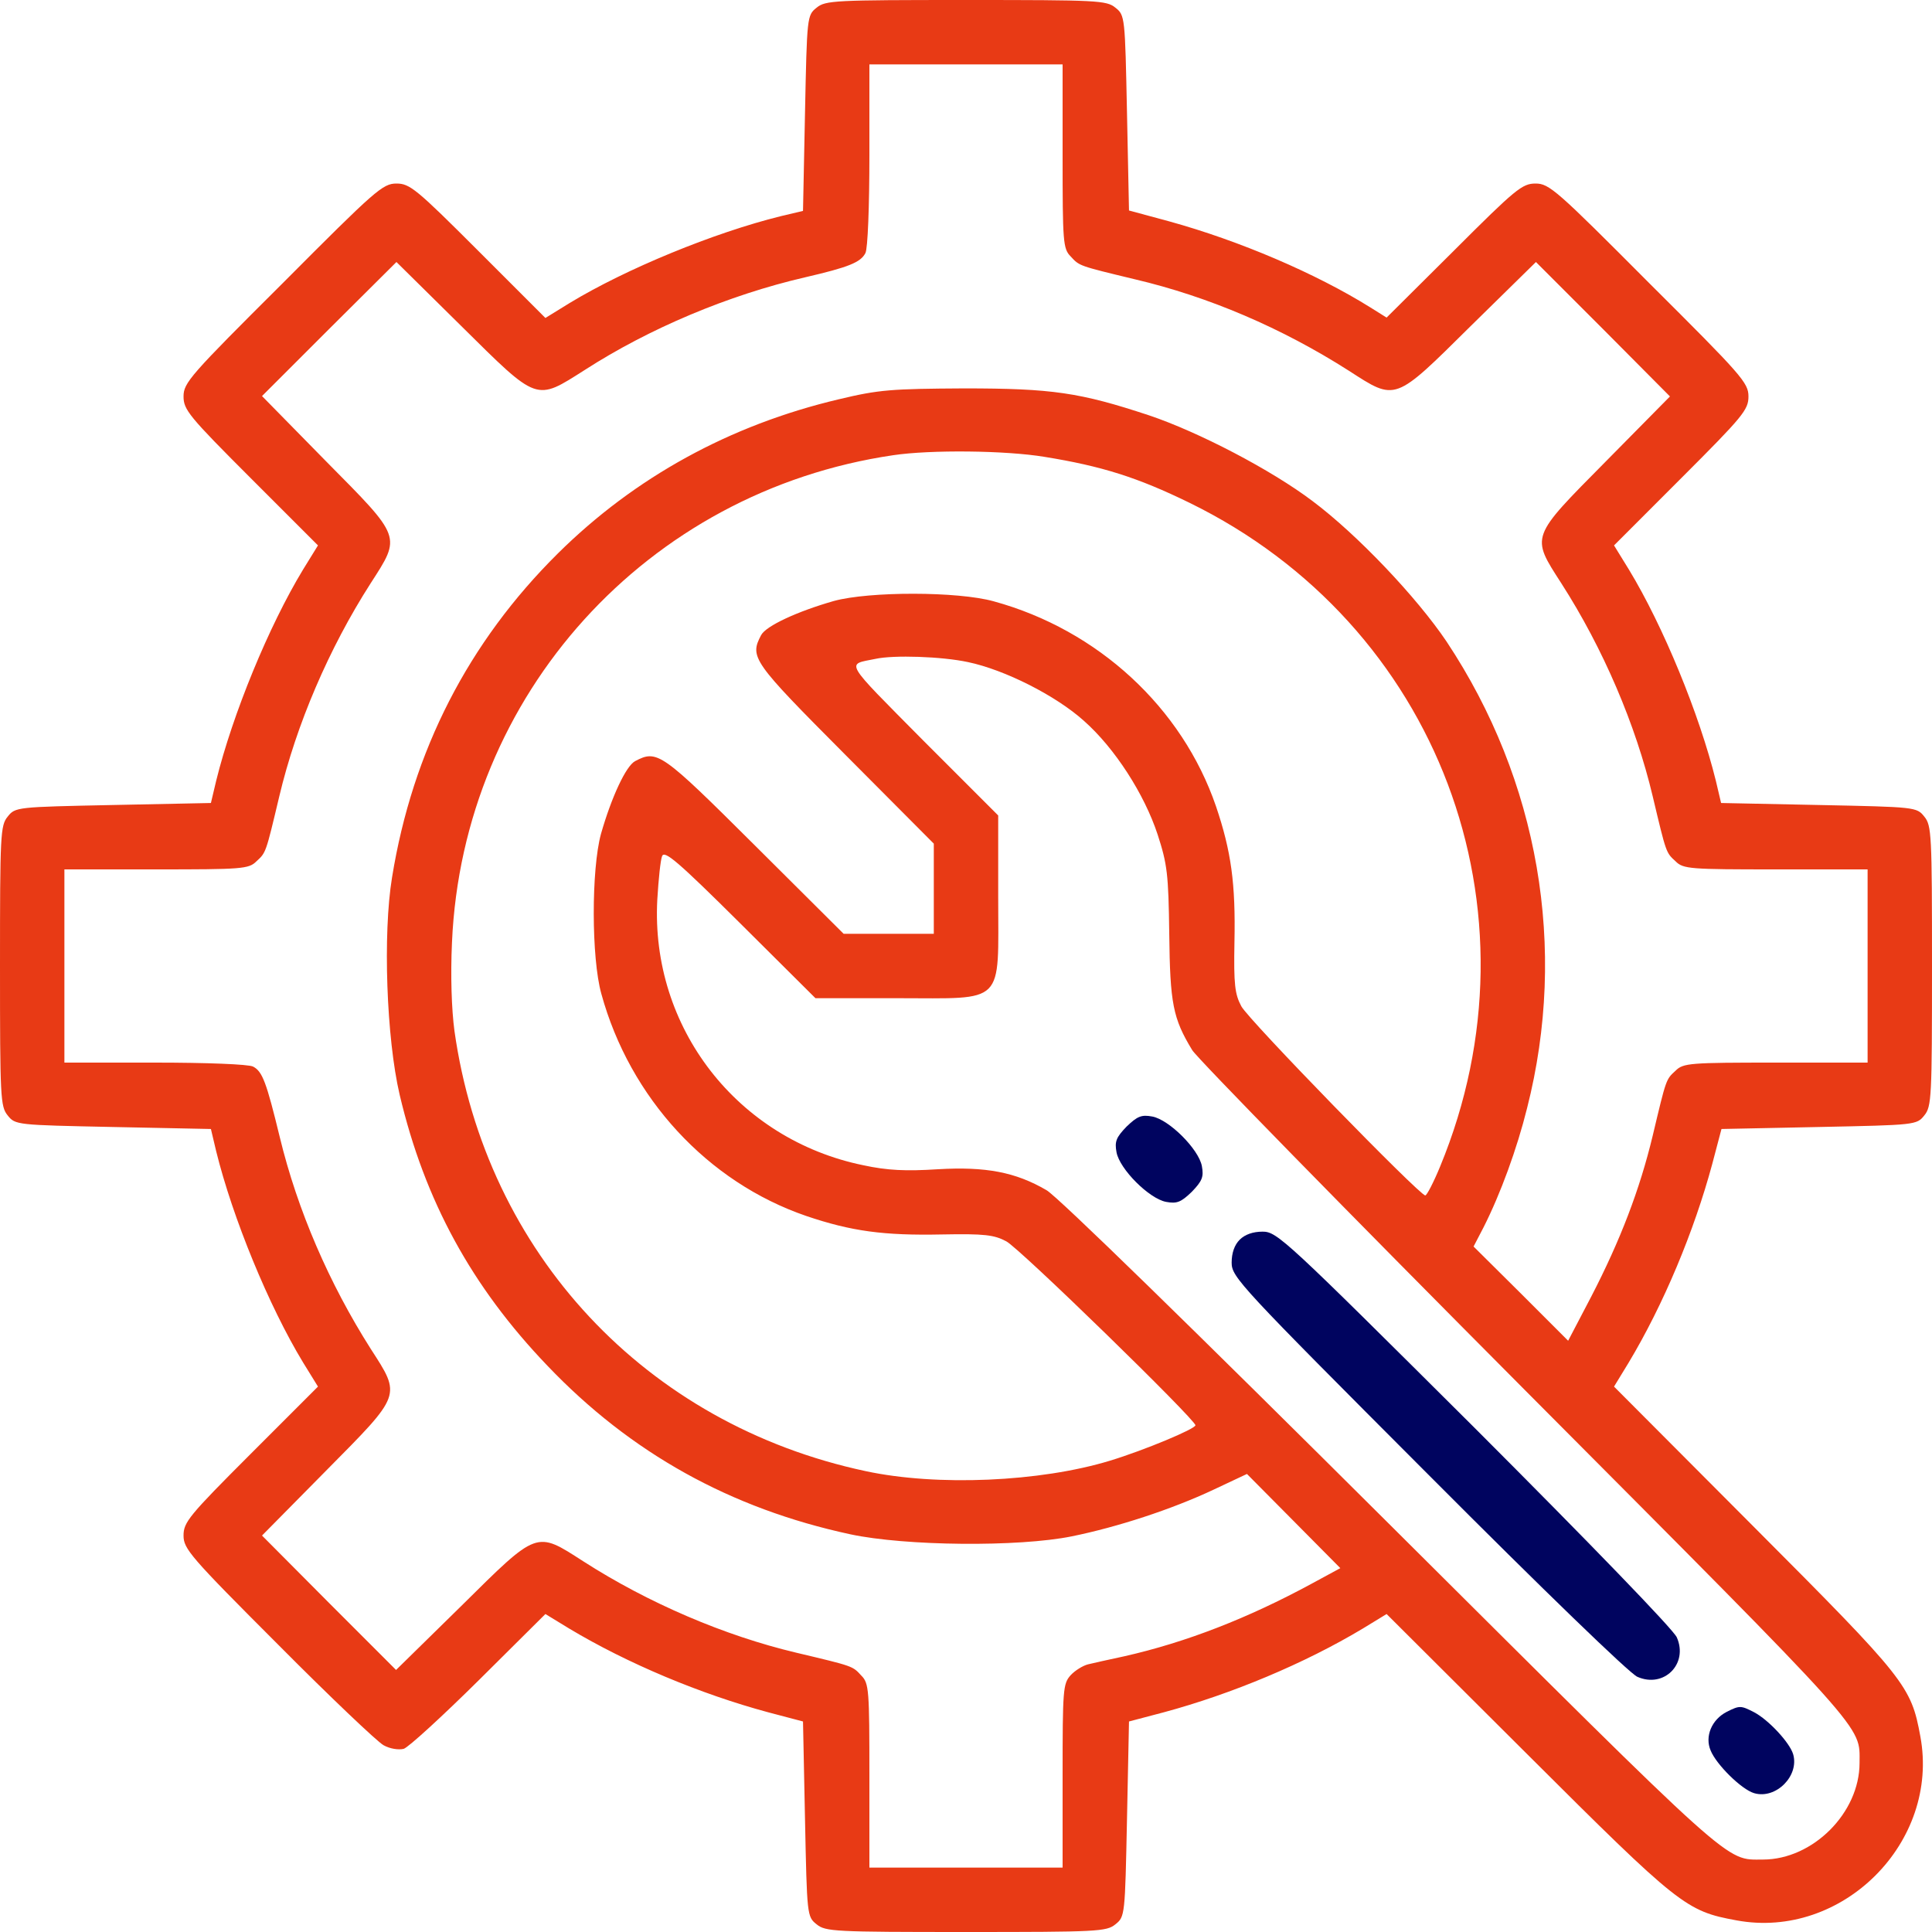
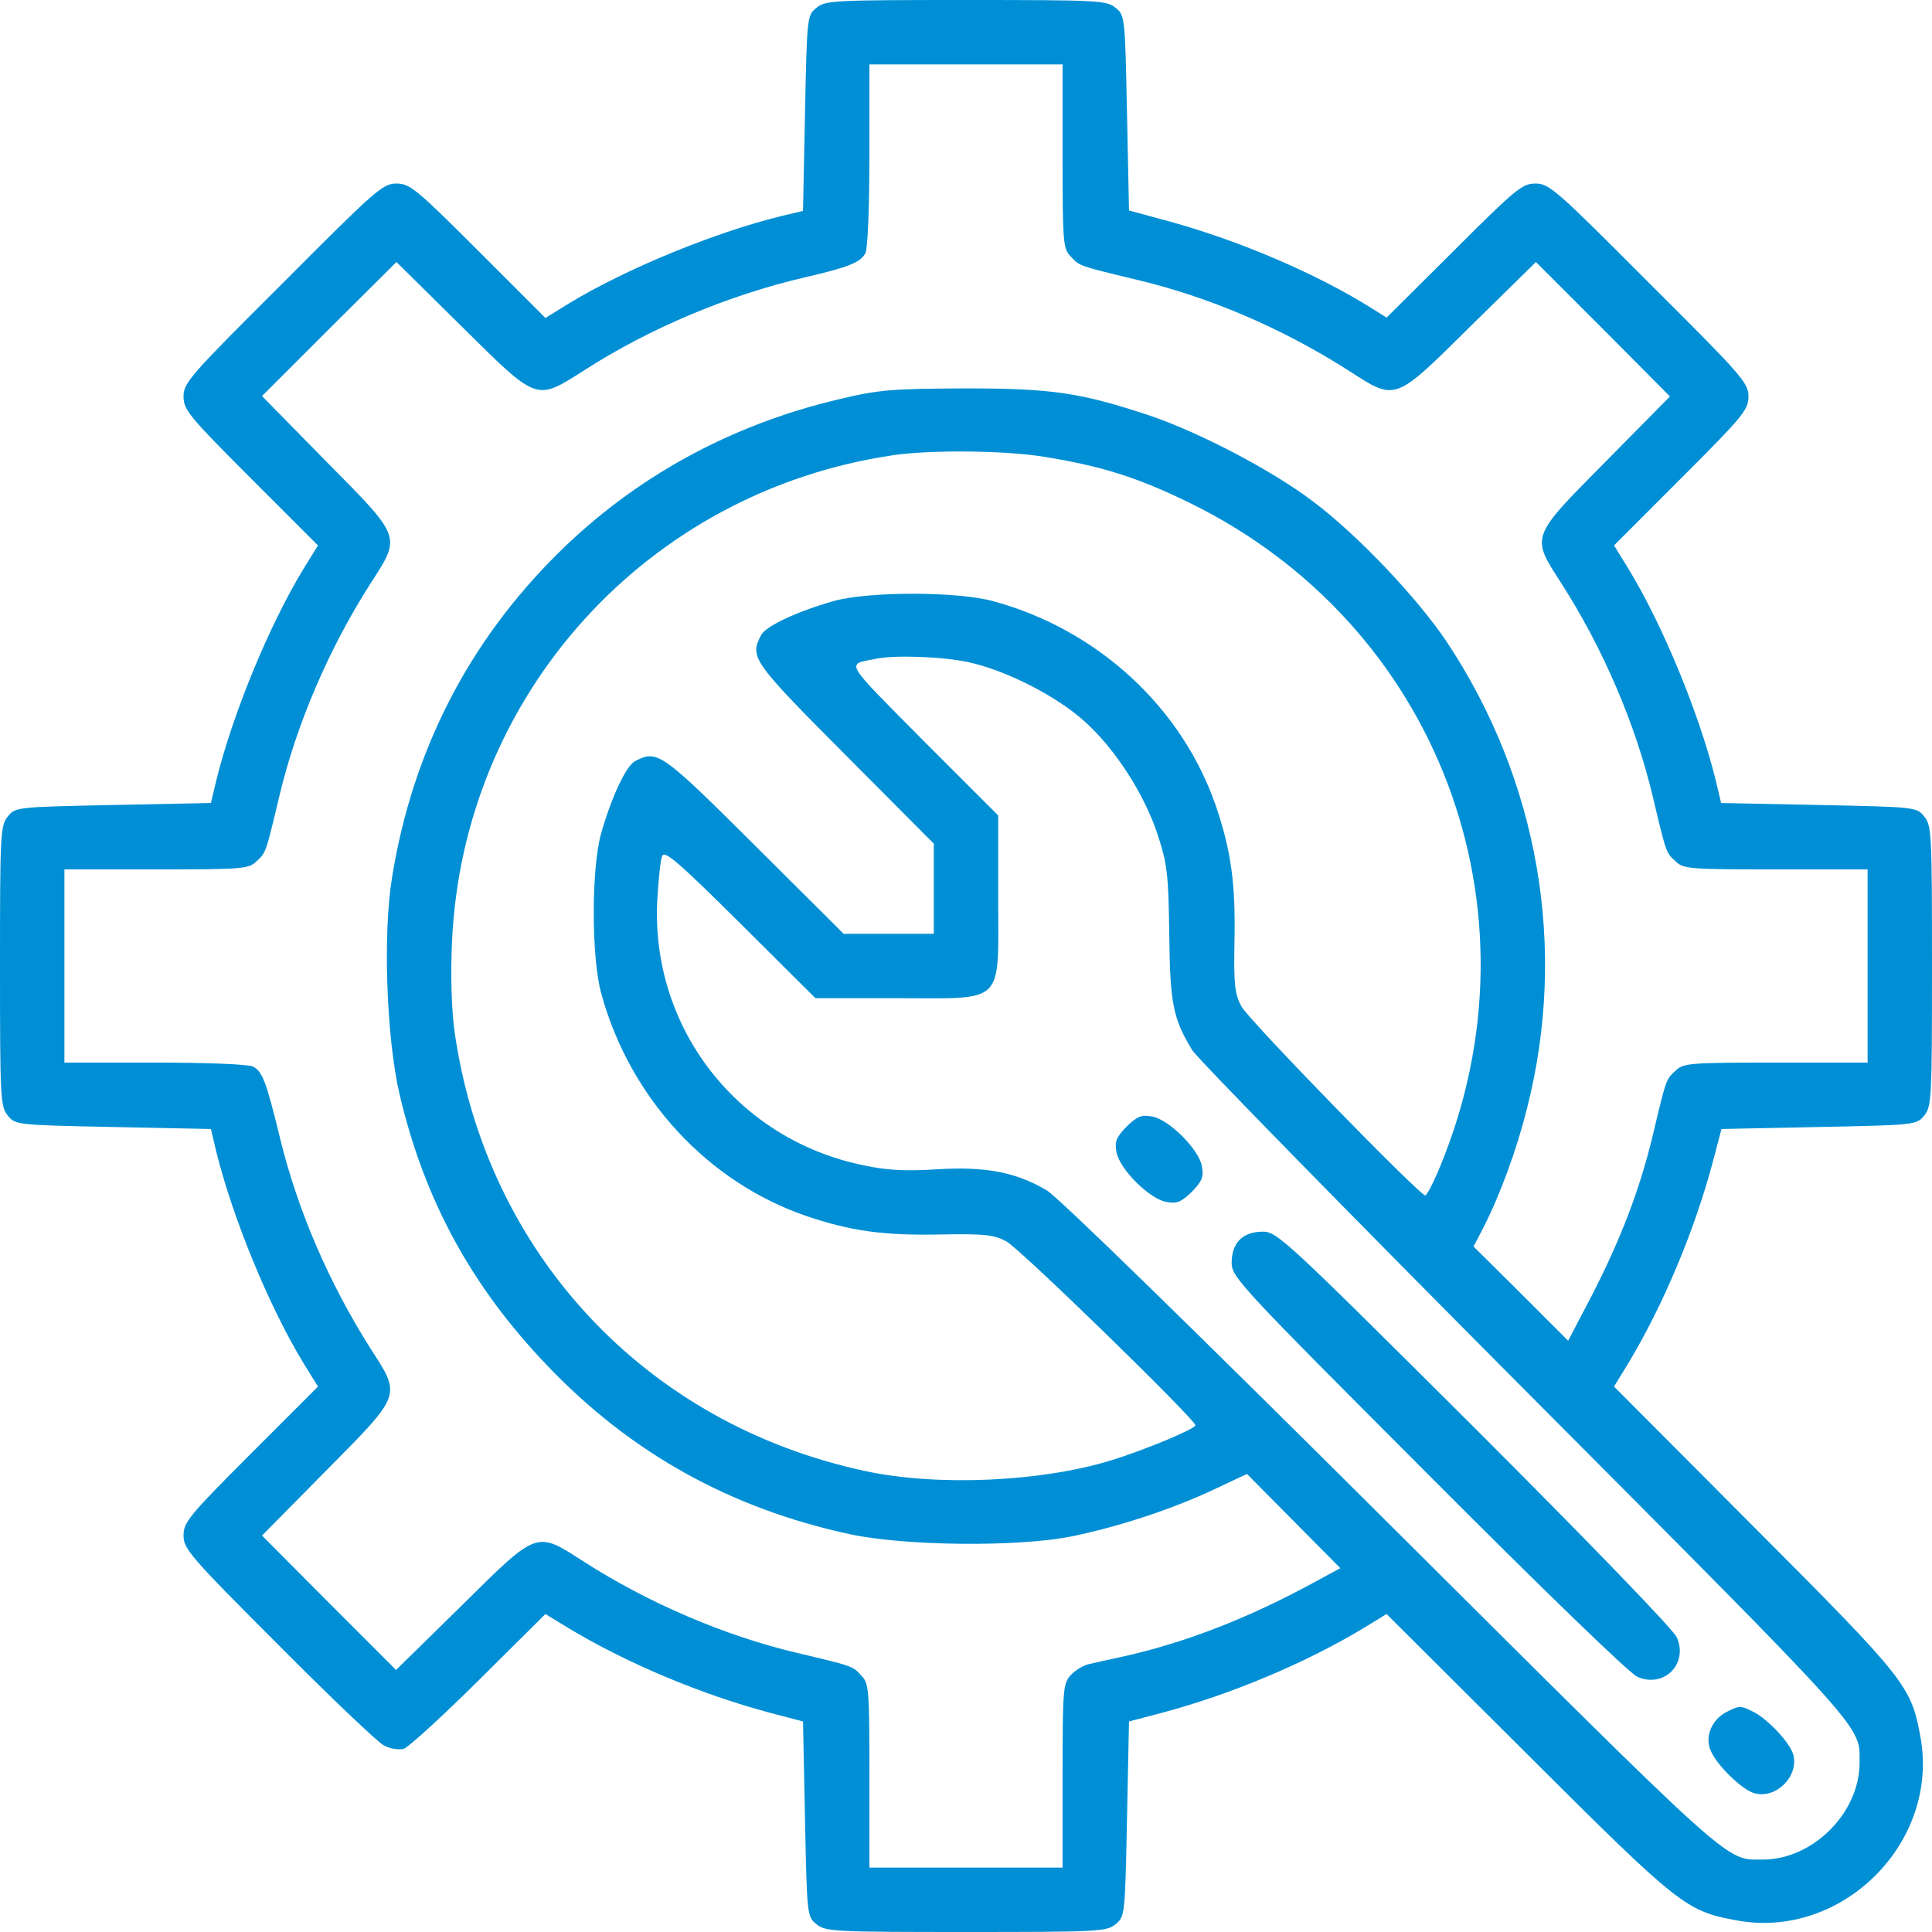
<svg xmlns="http://www.w3.org/2000/svg" width="60" height="60" viewBox="0 0 60 60" fill="none">
-   <path d="M25.363 0.237C25.062 0.475 25.062 0.513 25 3.513L24.938 6.55L24.25 6.713C22.175 7.225 19.438 8.35 17.688 9.412L16.938 9.875L14.85 7.787C12.925 5.862 12.725 5.7 12.312 5.7C11.887 5.7 11.662 5.9 8.787 8.787C5.9 11.662 5.7 11.887 5.7 12.312C5.7 12.725 5.862 12.925 7.787 14.85L9.875 16.938L9.412 17.688C8.35 19.438 7.225 22.175 6.713 24.25L6.55 24.938L3.513 25C0.512 25.062 0.475 25.062 0.237 25.363C0.013 25.637 0 25.913 0 30C0 34.087 0.013 34.362 0.237 34.638C0.475 34.938 0.512 34.938 3.513 35L6.55 35.062L6.713 35.75C7.225 37.825 8.35 40.562 9.412 42.312L9.875 43.062L7.787 45.15C5.862 47.075 5.7 47.275 5.7 47.688C5.7 48.1 5.9 48.337 8.637 51.075C10.238 52.688 11.725 54.1 11.912 54.2C12.113 54.312 12.375 54.35 12.537 54.312C12.688 54.263 13.738 53.3 14.875 52.175L16.938 50.125L17.675 50.575C19.488 51.663 21.762 52.612 23.85 53.175L24.938 53.462L25 56.487C25.062 59.487 25.062 59.525 25.363 59.763C25.637 59.987 25.913 60 30 60C34.087 60 34.362 59.987 34.638 59.763C34.938 59.525 34.938 59.487 35 56.487L35.062 53.462L36.15 53.175C38.237 52.612 40.513 51.663 42.325 50.575L43.062 50.125L47.438 54.487C52.163 59.2 52.362 59.35 53.925 59.638C57.212 60.25 60.25 57.212 59.638 53.925C59.35 52.362 59.2 52.163 54.487 47.438L50.125 43.062L50.575 42.325C51.663 40.513 52.612 38.237 53.175 36.15L53.462 35.062L56.487 35C59.487 34.938 59.525 34.938 59.763 34.638C59.987 34.362 60 34.087 60 30C60 25.913 59.987 25.637 59.763 25.363C59.525 25.062 59.487 25.062 56.487 25L53.45 24.938L53.288 24.25C52.775 22.175 51.65 19.438 50.587 17.688L50.125 16.938L52.212 14.85C54.138 12.925 54.3 12.725 54.3 12.312C54.3 11.887 54.1 11.662 51.212 8.787C48.337 5.9 48.112 5.7 47.688 5.7C47.275 5.7 47.075 5.862 45.15 7.787L43.062 9.863L42.562 9.55C40.862 8.488 38.487 7.475 36.312 6.875L35.062 6.537L35 3.513C34.938 0.513 34.938 0.475 34.638 0.237C34.362 0.013 34.087 0 30 0C25.913 0 25.637 0.013 25.363 0.237ZM33 4.85C33 7.513 33.013 7.725 33.25 7.963C33.525 8.262 33.487 8.25 35.25 8.675C37.538 9.213 39.812 10.188 41.888 11.512C43.362 12.463 43.288 12.488 45.675 10.125L47.7 8.137L49.788 10.225L51.862 12.312L49.875 14.325C47.513 16.712 47.538 16.637 48.487 18.113C49.788 20.137 50.8 22.512 51.325 24.725C51.75 26.512 51.737 26.475 52.038 26.75C52.275 26.988 52.487 27 55.15 27H58V30V33H55.15C52.487 33 52.275 33.013 52.038 33.25C51.737 33.525 51.75 33.487 51.325 35.275C50.925 36.938 50.325 38.513 49.413 40.275L48.7 41.638L47.237 40.175L45.763 38.712L46.075 38.112C46.6 37.075 47.112 35.675 47.425 34.413C48.688 29.45 47.788 24.238 44.925 19.925C44 18.55 42.15 16.6 40.763 15.562C39.475 14.588 37.212 13.412 35.688 12.9C33.538 12.188 32.675 12.062 29.938 12.062C27.688 12.075 27.3 12.1 26.05 12.4C22.663 13.2 19.712 14.825 17.325 17.188C14.55 19.938 12.812 23.312 12.175 27.25C11.887 29 12 32.237 12.412 34C13.188 37.288 14.65 39.962 17 42.413C19.587 45.125 22.688 46.85 26.413 47.65C28.113 48.013 31.625 48.05 33.288 47.712C34.7 47.425 36.388 46.875 37.688 46.263L38.725 45.775L40.175 47.237L41.625 48.7L40.725 49.188C38.763 50.25 36.85 51 34.913 51.438C34.45 51.538 33.938 51.65 33.788 51.688C33.638 51.725 33.388 51.875 33.25 52.025C33.013 52.288 33 52.462 33 55.15V58H30H27V55.15C27 52.487 26.988 52.275 26.75 52.038C26.475 51.737 26.512 51.75 24.725 51.325C22.512 50.8 20.137 49.788 18.113 48.487C16.637 47.538 16.712 47.513 14.325 49.875L12.3 51.862L10.213 49.775L8.137 47.688L10.125 45.675C12.488 43.288 12.463 43.362 11.512 41.888C10.225 39.862 9.238 37.587 8.688 35.312C8.275 33.612 8.15 33.275 7.862 33.125C7.737 33.05 6.388 33 4.825 33H2V30V27H4.85C7.513 27 7.725 26.988 7.963 26.75C8.262 26.475 8.25 26.512 8.675 24.725C9.2 22.512 10.213 20.137 11.512 18.113C12.463 16.637 12.488 16.712 10.125 14.325L8.137 12.3L10.225 10.213L12.312 8.137L14.325 10.125C16.725 12.5 16.625 12.463 18.163 11.488C20.163 10.2 22.625 9.162 25 8.613C26.35 8.3 26.725 8.15 26.875 7.862C26.95 7.737 27 6.388 27 4.825V2H30H33V4.85ZM32.438 14.188C34.212 14.475 35.325 14.825 36.938 15.613C44.663 19.387 48.013 28.262 44.725 36.225C44.525 36.712 44.312 37.125 44.263 37.125C44.087 37.125 38.763 31.663 38.55 31.25C38.35 30.875 38.312 30.575 38.337 29.262C38.375 27.438 38.237 26.438 37.763 25.038C36.712 21.975 34.1 19.562 30.863 18.675C29.75 18.363 27 18.363 25.9 18.663C24.762 18.988 23.788 19.438 23.637 19.725C23.275 20.413 23.363 20.538 26.25 23.438L29 26.2V27.6V29H27.6H26.2L23.438 26.25C20.538 23.363 20.413 23.275 19.725 23.637C19.438 23.788 18.988 24.762 18.663 25.9C18.363 27 18.363 29.75 18.675 30.863C19.562 34.1 21.975 36.712 25.038 37.763C26.438 38.237 27.438 38.375 29.262 38.337C30.575 38.312 30.875 38.35 31.25 38.55C31.663 38.763 37.125 44.087 37.125 44.263C37.125 44.375 35.538 45.038 34.475 45.362C32.3 46.025 29.1 46.163 26.887 45.688C20.062 44.237 15.088 38.925 14.113 32.013C14.025 31.35 13.988 30.312 14.037 29.262C14.375 21.575 20.087 15.262 27.738 14.137C28.9 13.963 31.238 13.988 32.438 14.188ZM30.062 20.562C31.2 20.8 32.788 21.6 33.663 22.387C34.625 23.238 35.538 24.663 35.95 25.913C36.25 26.837 36.288 27.137 36.312 29C36.337 31.163 36.425 31.625 37.025 32.612C37.175 32.862 41.825 37.612 47.375 43.188C58.125 53.987 57.75 53.562 57.75 54.75C57.75 56.3 56.3 57.75 54.75 57.75C53.562 57.75 53.987 58.125 43.188 47.375C37.075 41.288 32.837 37.15 32.5 36.962C31.538 36.4 30.613 36.225 29.125 36.312C28.137 36.375 27.562 36.35 26.812 36.188C22.9 35.388 20.2 31.913 20.413 27.938C20.45 27.312 20.512 26.712 20.562 26.587C20.637 26.4 21.05 26.75 22.988 28.675L25.325 31H27.863C31.25 31 31 31.25 31 27.863V25.325L28.663 22.988C26.163 20.462 26.275 20.65 27.188 20.462C27.75 20.337 29.25 20.387 30.062 20.562Z" fill="#E83A15" />
-   <path d="M34.987 34.987C34.662 35.325 34.612 35.45 34.675 35.788C34.775 36.312 35.687 37.225 36.212 37.325C36.55 37.388 36.675 37.337 37.012 37.013C37.337 36.675 37.387 36.55 37.325 36.212C37.225 35.688 36.312 34.775 35.787 34.675C35.45 34.612 35.325 34.663 34.987 34.987Z" fill="#00045F" />
-   <path d="M38.5 38.5C38.337 38.663 38.25 38.913 38.25 39.212C38.25 39.663 38.487 39.913 44.35 45.788C47.925 49.375 50.612 51.975 50.85 52.075C51.675 52.438 52.438 51.675 52.075 50.85C51.975 50.612 49.375 47.925 45.788 44.337C39.913 38.487 39.663 38.25 39.212 38.25C38.913 38.25 38.663 38.337 38.5 38.5Z" fill="#00045F" />
-   <path d="M53.625 53.163C53.162 53.4 52.937 53.925 53.125 54.362C53.3 54.8 54.087 55.575 54.475 55.688C55.15 55.888 55.887 55.15 55.687 54.475C55.575 54.112 54.925 53.413 54.475 53.175C54.062 52.962 54.025 52.962 53.625 53.163Z" fill="#00045F" />
+   <path d="M25.363 0.237C25.062 0.475 25.062 0.513 25 3.513L24.938 6.55L24.25 6.713C22.175 7.225 19.438 8.35 17.688 9.412L16.938 9.875L14.85 7.787C12.925 5.862 12.725 5.7 12.312 5.7C11.887 5.7 11.662 5.9 8.787 8.787C5.9 11.662 5.7 11.887 5.7 12.312C5.7 12.725 5.862 12.925 7.787 14.85L9.875 16.938L9.412 17.688C8.35 19.438 7.225 22.175 6.713 24.25L6.55 24.938L3.513 25C0.512 25.062 0.475 25.062 0.237 25.363C0.013 25.637 0 25.913 0 30C0 34.087 0.013 34.362 0.237 34.638C0.475 34.938 0.512 34.938 3.513 35L6.55 35.062L6.713 35.75C7.225 37.825 8.35 40.562 9.412 42.312L9.875 43.062L7.787 45.15C5.862 47.075 5.7 47.275 5.7 47.688C5.7 48.1 5.9 48.337 8.637 51.075C10.238 52.688 11.725 54.1 11.912 54.2C12.113 54.312 12.375 54.35 12.537 54.312C12.688 54.263 13.738 53.3 14.875 52.175L16.938 50.125L17.675 50.575C19.488 51.663 21.762 52.612 23.85 53.175L24.938 53.462L25 56.487C25.062 59.487 25.062 59.525 25.363 59.763C25.637 59.987 25.913 60 30 60C34.087 60 34.362 59.987 34.638 59.763C34.938 59.525 34.938 59.487 35 56.487L35.062 53.462L36.15 53.175C38.237 52.612 40.513 51.663 42.325 50.575L43.062 50.125L47.438 54.487C52.163 59.2 52.362 59.35 53.925 59.638C57.212 60.25 60.25 57.212 59.638 53.925C59.35 52.362 59.2 52.163 54.487 47.438L50.125 43.062L50.575 42.325C51.663 40.513 52.612 38.237 53.175 36.15L53.462 35.062L56.487 35C59.487 34.938 59.525 34.938 59.763 34.638C59.987 34.362 60 34.087 60 30C60 25.913 59.987 25.637 59.763 25.363C59.525 25.062 59.487 25.062 56.487 25L53.45 24.938L53.288 24.25C52.775 22.175 51.65 19.438 50.587 17.688L50.125 16.938L52.212 14.85C54.138 12.925 54.3 12.725 54.3 12.312C54.3 11.887 54.1 11.662 51.212 8.787C48.337 5.9 48.112 5.7 47.688 5.7C47.275 5.7 47.075 5.862 45.15 7.787L43.062 9.863L42.562 9.55C40.862 8.488 38.487 7.475 36.312 6.875L35.062 6.537L35 3.513C34.938 0.513 34.938 0.475 34.638 0.237C34.362 0.013 34.087 0 30 0C25.913 0 25.637 0.013 25.363 0.237ZM33 4.85C33 7.513 33.013 7.725 33.25 7.963C33.525 8.262 33.487 8.25 35.25 8.675C37.538 9.213 39.812 10.188 41.888 11.512C43.362 12.463 43.288 12.488 45.675 10.125L47.7 8.137L49.788 10.225L51.862 12.312L49.875 14.325C47.513 16.712 47.538 16.637 48.487 18.113C49.788 20.137 50.8 22.512 51.325 24.725C51.75 26.512 51.737 26.475 52.038 26.75C52.275 26.988 52.487 27 55.15 27H58V30V33H55.15C52.487 33 52.275 33.013 52.038 33.25C51.737 33.525 51.75 33.487 51.325 35.275C50.925 36.938 50.325 38.513 49.413 40.275L48.7 41.638L47.237 40.175L45.763 38.712L46.075 38.112C46.6 37.075 47.112 35.675 47.425 34.413C48.688 29.45 47.788 24.238 44.925 19.925C44 18.55 42.15 16.6 40.763 15.562C39.475 14.588 37.212 13.412 35.688 12.9C33.538 12.188 32.675 12.062 29.938 12.062C27.688 12.075 27.3 12.1 26.05 12.4C22.663 13.2 19.712 14.825 17.325 17.188C14.55 19.938 12.812 23.312 12.175 27.25C11.887 29 12 32.237 12.412 34C13.188 37.288 14.65 39.962 17 42.413C19.587 45.125 22.688 46.85 26.413 47.65C28.113 48.013 31.625 48.05 33.288 47.712C34.7 47.425 36.388 46.875 37.688 46.263L38.725 45.775L40.175 47.237L41.625 48.7L40.725 49.188C38.763 50.25 36.85 51 34.913 51.438C34.45 51.538 33.938 51.65 33.788 51.688C33.638 51.725 33.388 51.875 33.25 52.025C33.013 52.288 33 52.462 33 55.15V58H30H27V55.15C27 52.487 26.988 52.275 26.75 52.038C26.475 51.737 26.512 51.75 24.725 51.325C22.512 50.8 20.137 49.788 18.113 48.487C16.637 47.538 16.712 47.513 14.325 49.875L12.3 51.862L10.213 49.775L8.137 47.688L10.125 45.675C12.488 43.288 12.463 43.362 11.512 41.888C10.225 39.862 9.238 37.587 8.688 35.312C8.275 33.612 8.15 33.275 7.862 33.125C7.737 33.05 6.388 33 4.825 33H2V30V27H4.85C7.513 27 7.725 26.988 7.963 26.75C8.262 26.475 8.25 26.512 8.675 24.725C9.2 22.512 10.213 20.137 11.512 18.113C12.463 16.637 12.488 16.712 10.125 14.325L8.137 12.3L10.225 10.213L12.312 8.137L14.325 10.125C16.725 12.5 16.625 12.463 18.163 11.488C20.163 10.2 22.625 9.162 25 8.613C26.35 8.3 26.725 8.15 26.875 7.862C26.95 7.737 27 6.388 27 4.825V2H30H33V4.85ZM32.438 14.188C34.212 14.475 35.325 14.825 36.938 15.613C44.663 19.387 48.013 28.262 44.725 36.225C44.525 36.712 44.312 37.125 44.263 37.125C44.087 37.125 38.763 31.663 38.55 31.25C38.35 30.875 38.312 30.575 38.337 29.262C38.375 27.438 38.237 26.438 37.763 25.038C36.712 21.975 34.1 19.562 30.863 18.675C29.75 18.363 27 18.363 25.9 18.663C24.762 18.988 23.788 19.438 23.637 19.725C23.275 20.413 23.363 20.538 26.25 23.438L29 26.2V27.6V29H27.6H26.2L23.438 26.25C20.538 23.363 20.413 23.275 19.725 23.637C19.438 23.788 18.988 24.762 18.663 25.9C18.363 27 18.363 29.75 18.675 30.863C19.562 34.1 21.975 36.712 25.038 37.763C26.438 38.237 27.438 38.375 29.262 38.337C30.575 38.312 30.875 38.35 31.25 38.55C31.663 38.763 37.125 44.087 37.125 44.263C37.125 44.375 35.538 45.038 34.475 45.362C32.3 46.025 29.1 46.163 26.887 45.688C20.062 44.237 15.088 38.925 14.113 32.013C14.025 31.35 13.988 30.312 14.037 29.262C14.375 21.575 20.087 15.262 27.738 14.137C28.9 13.963 31.238 13.988 32.438 14.188ZM30.062 20.562C31.2 20.8 32.788 21.6 33.663 22.387C34.625 23.238 35.538 24.663 35.95 25.913C36.25 26.837 36.288 27.137 36.312 29C36.337 31.163 36.425 31.625 37.025 32.612C37.175 32.862 41.825 37.612 47.375 43.188C58.125 53.987 57.75 53.562 57.75 54.75C57.75 56.3 56.3 57.75 54.75 57.75C53.562 57.75 53.987 58.125 43.188 47.375C37.075 41.288 32.837 37.15 32.5 36.962C31.538 36.4 30.613 36.225 29.125 36.312C28.137 36.375 27.562 36.35 26.812 36.188C22.9 35.388 20.2 31.913 20.413 27.938C20.45 27.312 20.512 26.712 20.562 26.587C20.637 26.4 21.05 26.75 22.988 28.675L25.325 31H27.863C31.25 31 31 31.25 31 27.863V25.325L28.663 22.988C26.163 20.462 26.275 20.65 27.188 20.462C27.75 20.337 29.25 20.387 30.062 20.562Z" fill="#008fd5" />
+   <path d="M34.987 34.987C34.662 35.325 34.612 35.45 34.675 35.788C34.775 36.312 35.687 37.225 36.212 37.325C36.55 37.388 36.675 37.337 37.012 37.013C37.337 36.675 37.387 36.55 37.325 36.212C37.225 35.688 36.312 34.775 35.787 34.675C35.45 34.612 35.325 34.663 34.987 34.987Z" fill="#008fd5" />
+   <path d="M38.5 38.5C38.337 38.663 38.25 38.913 38.25 39.212C38.25 39.663 38.487 39.913 44.35 45.788C47.925 49.375 50.612 51.975 50.85 52.075C51.675 52.438 52.438 51.675 52.075 50.85C51.975 50.612 49.375 47.925 45.788 44.337C39.913 38.487 39.663 38.25 39.212 38.25C38.913 38.25 38.663 38.337 38.5 38.5Z" fill="#008fd5" />
+   <path d="M53.625 53.163C53.162 53.4 52.937 53.925 53.125 54.362C53.3 54.8 54.087 55.575 54.475 55.688C55.15 55.888 55.887 55.15 55.687 54.475C55.575 54.112 54.925 53.413 54.475 53.175C54.062 52.962 54.025 52.962 53.625 53.163Z" fill="#008fd5" />
</svg>
